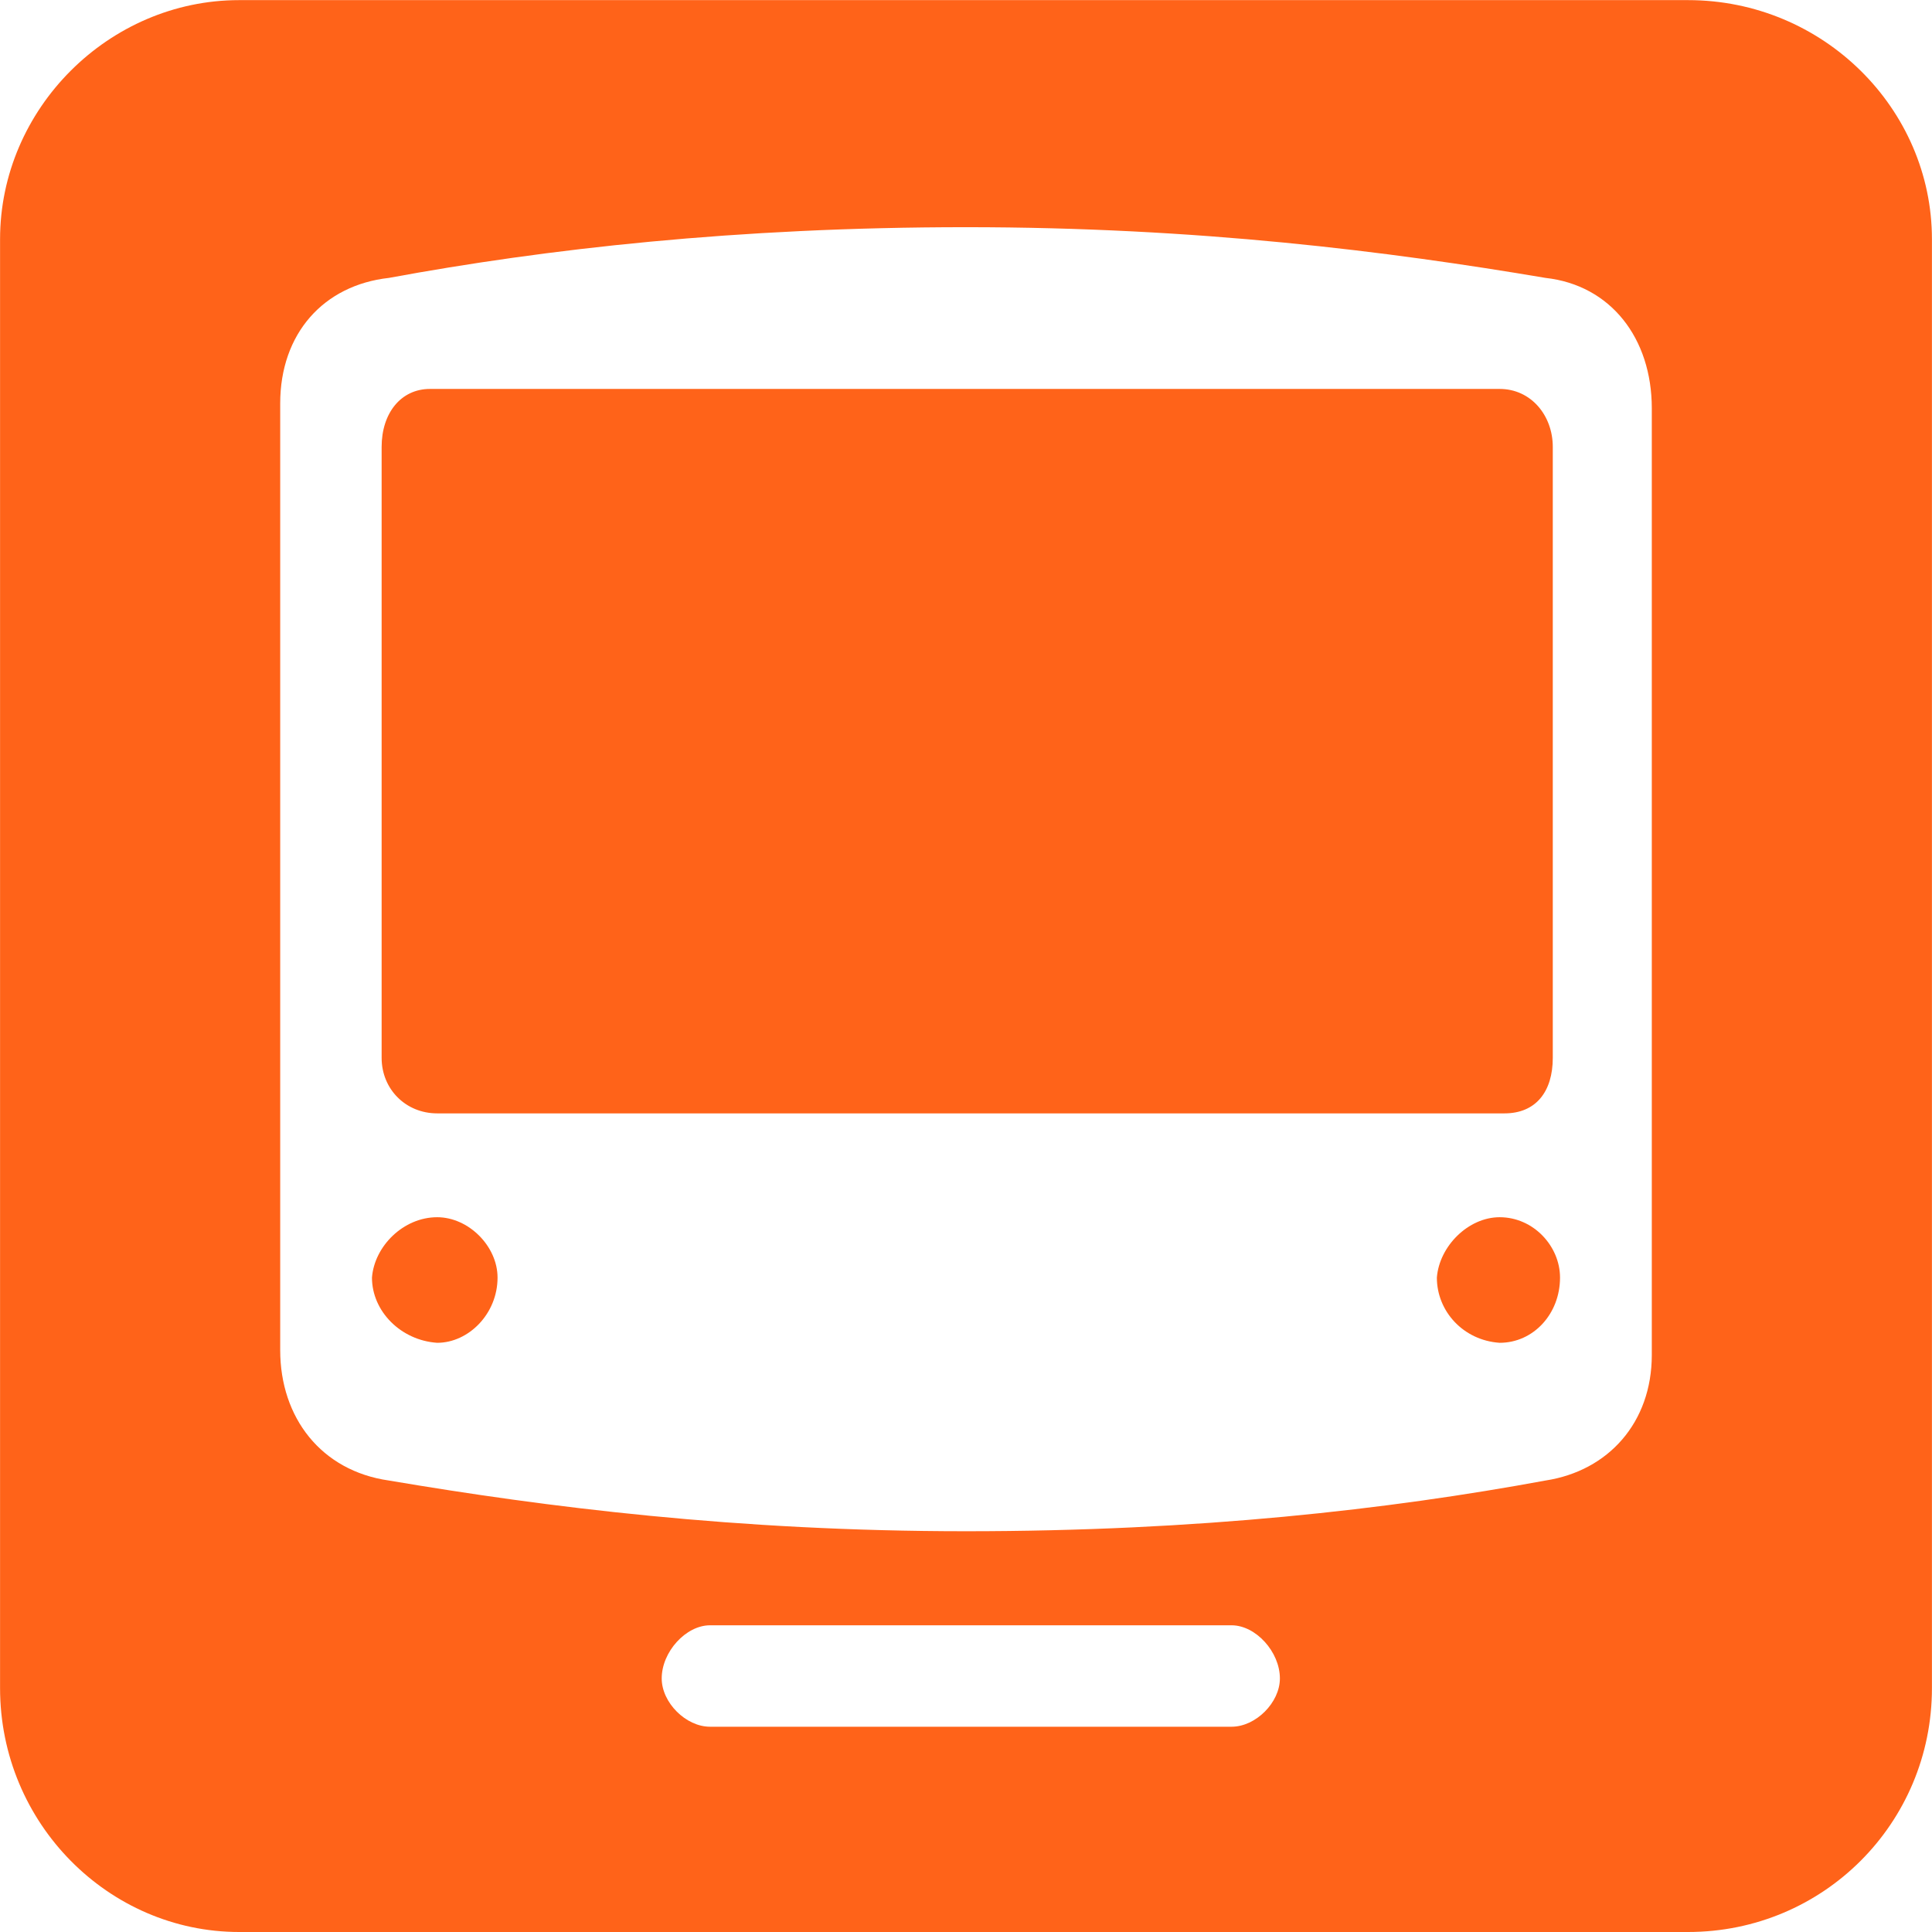
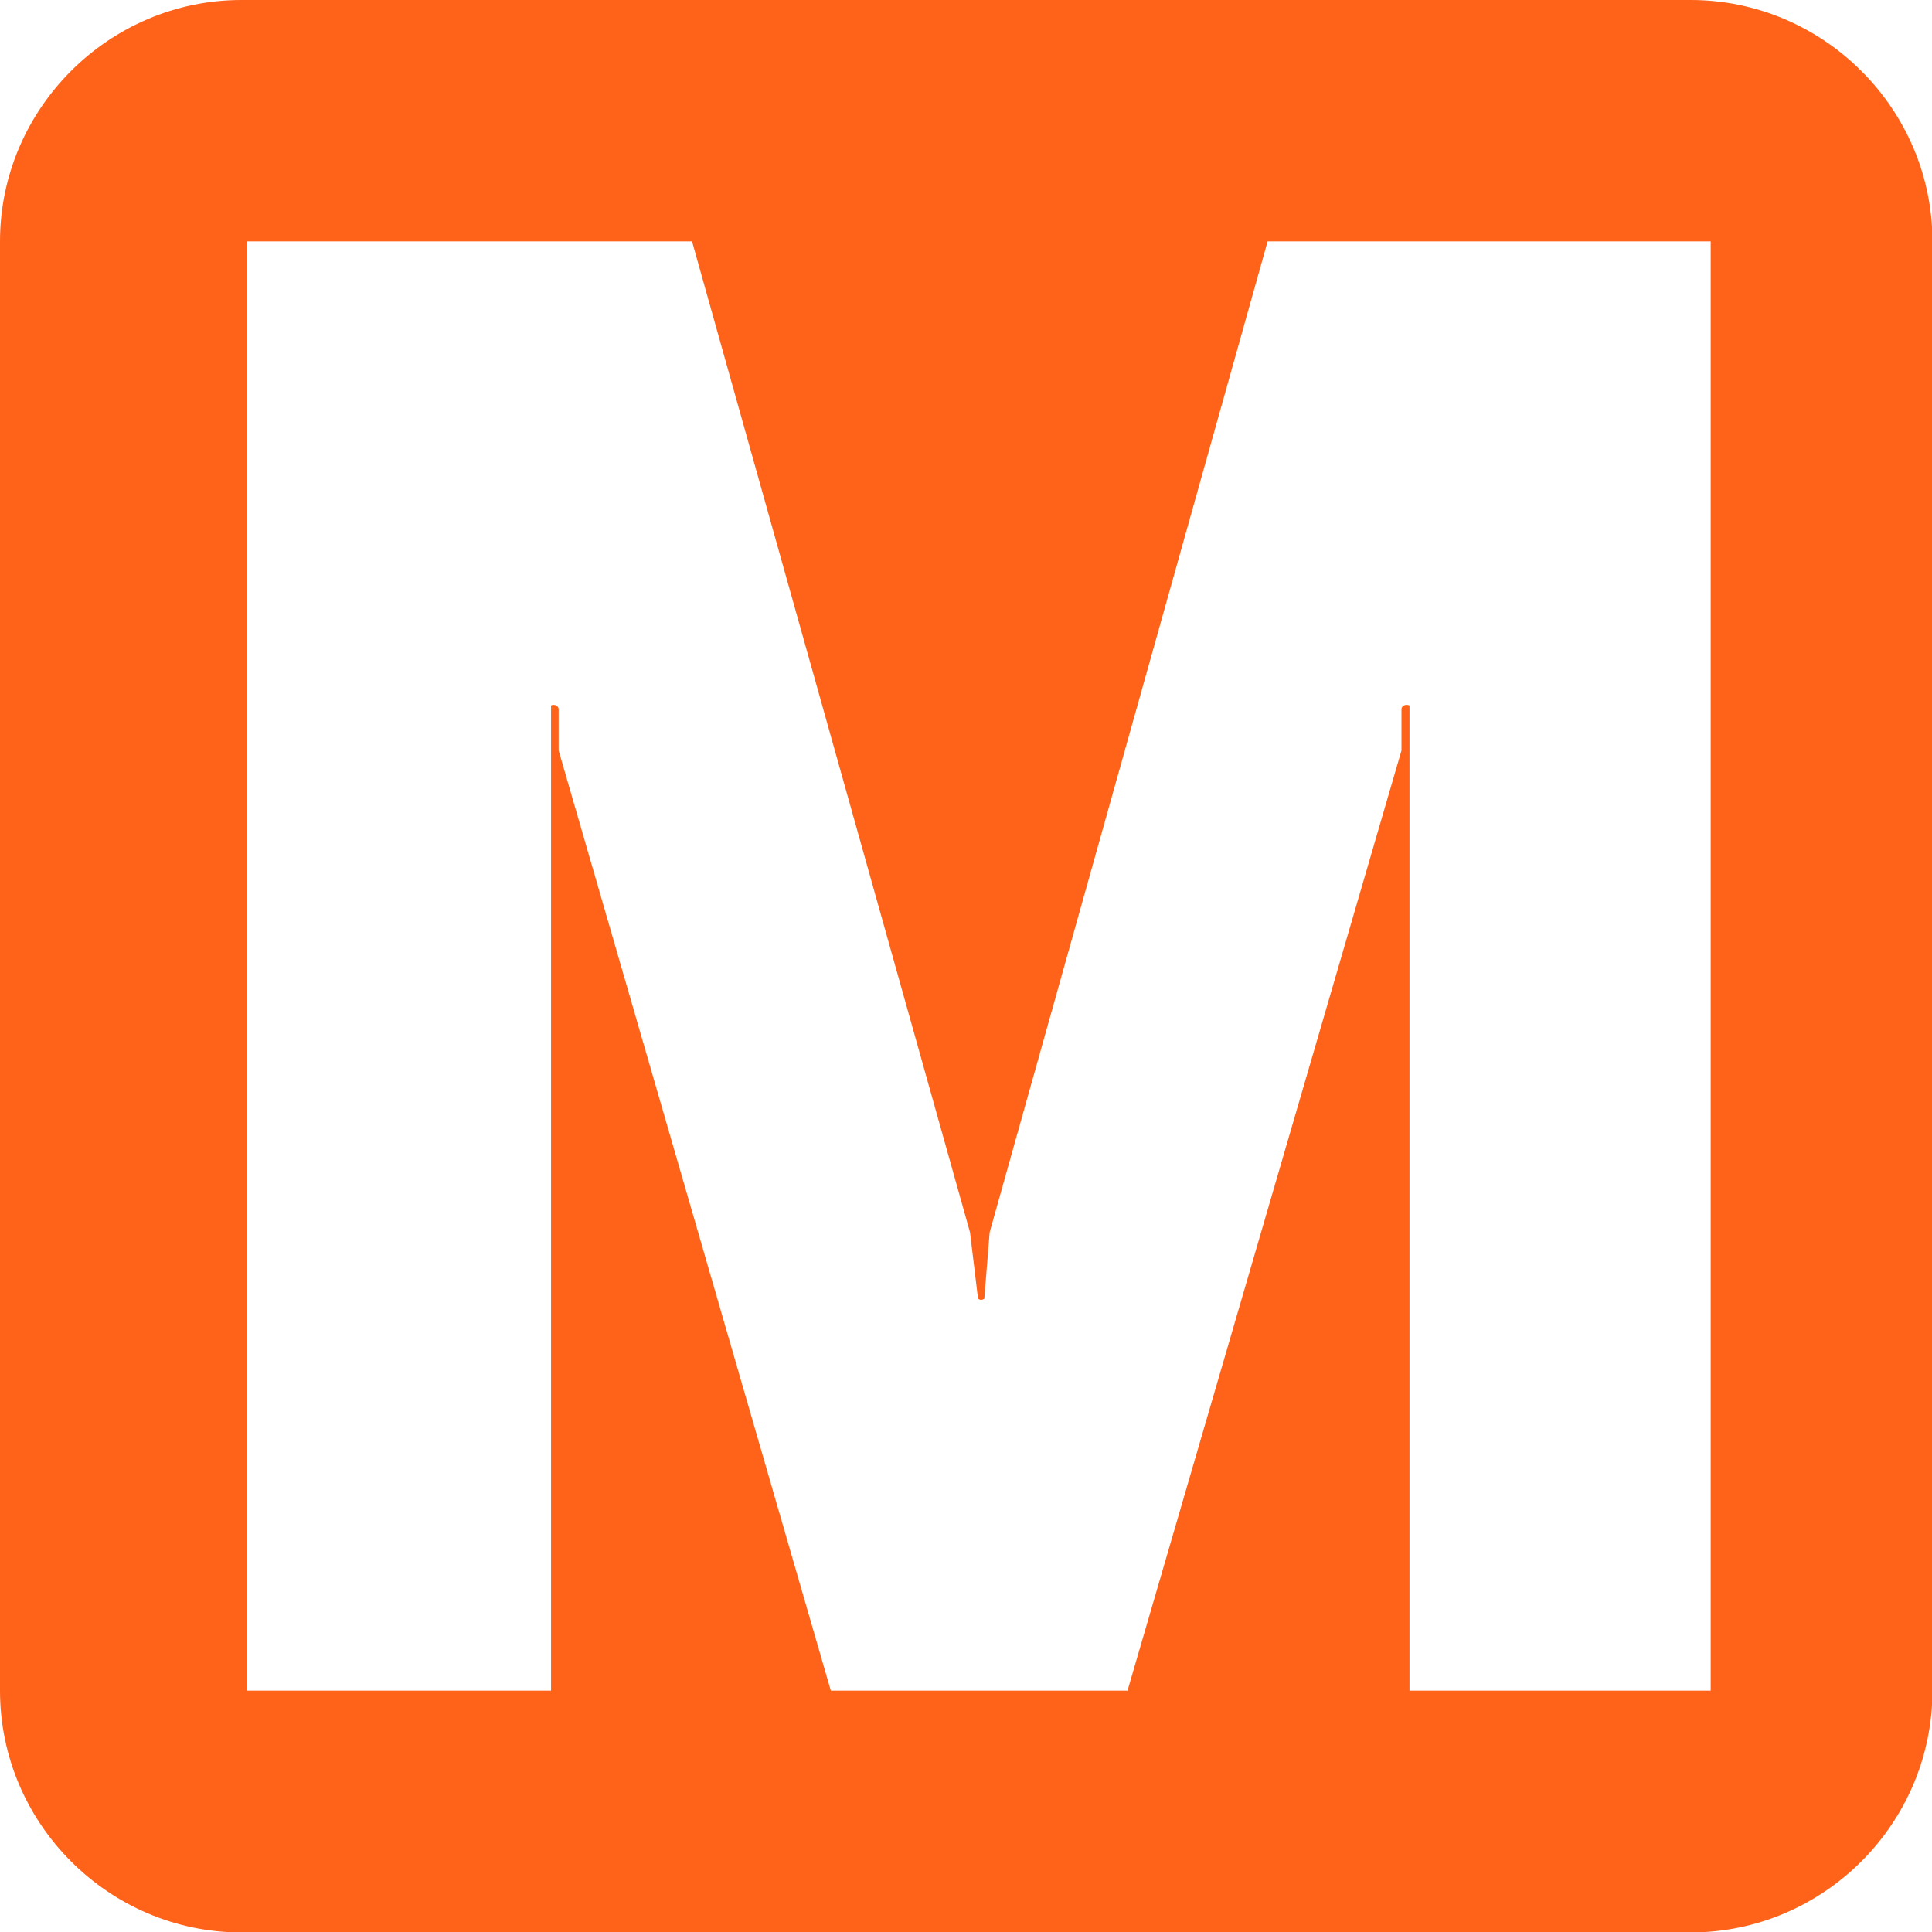
- <svg xmlns="http://www.w3.org/2000/svg" version="1.1" width="32" height="32" viewBox="0 0 32 32">
-   <path fill="rgb(255, 255, 255)" d="M27.22 31.040h-22.4c-2.121 0-3.84-1.719-3.84-3.84v-22.4c0-2.121 1.719-3.84 3.84-3.84h22.4c2.121 0 3.84 1.719 3.84 3.84v22.4c0 2.121-1.719 3.84-3.84 3.84z" />
-   <path fill="rgb(255, 99, 25)" d="M0.001 3.962c0-2.16 1.8-3.96 3.96-3.96h23.998c2.24 0 4.040 1.8 4.040 3.96v23.998c0 2.24-1.8 4.040-4.040 4.040h-23.998c-2.16 0-3.96-1.8-3.96-4.040v-23.998zM16 3.763c-3.8 0-6.959 0.36-9.559 0.84-1.080 0.12-1.8 0.92-1.8 2.080v15.679c0 1.12 0.68 2 1.8 2.16 2.6 0.44 5.759 0.84 9.559 0.84 3.84 0 6.999-0.36 9.599-0.84 1.040-0.16 1.76-0.96 1.76-2.080v-15.679c0-1.16-0.68-2.040-1.76-2.16-2.6-0.44-5.759-0.84-9.599-0.84zM6.161 21.161c0.040-0.52 0.52-1 1.080-1 0.52 0 1 0.48 1 1 0 0.6-0.48 1.080-1 1.080-0.6-0.040-1.080-0.52-1.080-1.080zM6.321 17.521v-10.119c0-0.56 0.32-0.96 0.8-0.96h17.718c0.52 0 0.88 0.44 0.88 0.96v10.119c0 0.56-0.28 0.92-0.8 0.92h-17.678c-0.52 0-0.92-0.4-0.92-0.92zM11.76 26.92c-0.4 0-0.8 0.44-0.8 0.88 0 0.4 0.4 0.8 0.8 0.8h8.639c0.4 0 0.8-0.4 0.8-0.8 0-0.44-0.4-0.88-0.8-0.88h-8.639zM23.799 21.161c0.040-0.52 0.52-1 1.040-1 0.56 0 1 0.48 1 1 0 0.6-0.44 1.080-1 1.080-0.6-0.040-1.040-0.52-1.040-1.080z" />
+ <svg xmlns="http://www.w3.org/2000/svg" version="1.1" width="32" height="32" viewBox="0 0 433 433">
+   <path fill="rgb(255, 99, 25)" d="M0,378.9c0,29.8,24.4,54.2,54.1,54.2l324.8,0c29.8,0,54.2,-24.4,54.2,-54.2l0,-324.8C433.1,24.4,408.7,0,378.9,0L54.1,0C24.4,0,0,24.4,0,54.1Z" />
+   <path fill="rgb(255, 255, 255)" d="M252.7,378.9L314.1,168.2l0,-9.3c0,-0.6,0.8,-1.2,1.8,-0.8l0,220.8l67.5,0l0,-324.8l-99.3,0L221.8,276.2l-1.2,14.9c-0.6,0.3,-0.8,0.3,-1.4,0l-1.8,-14.9L155.1,54.1l-99.7,0l0,324.8l68.1,0l0,-220.8c0.8,-0.4,1.7,0.2,1.7,0.8l0,9.3l61,210.7l66.5,0Z" />
</svg>
